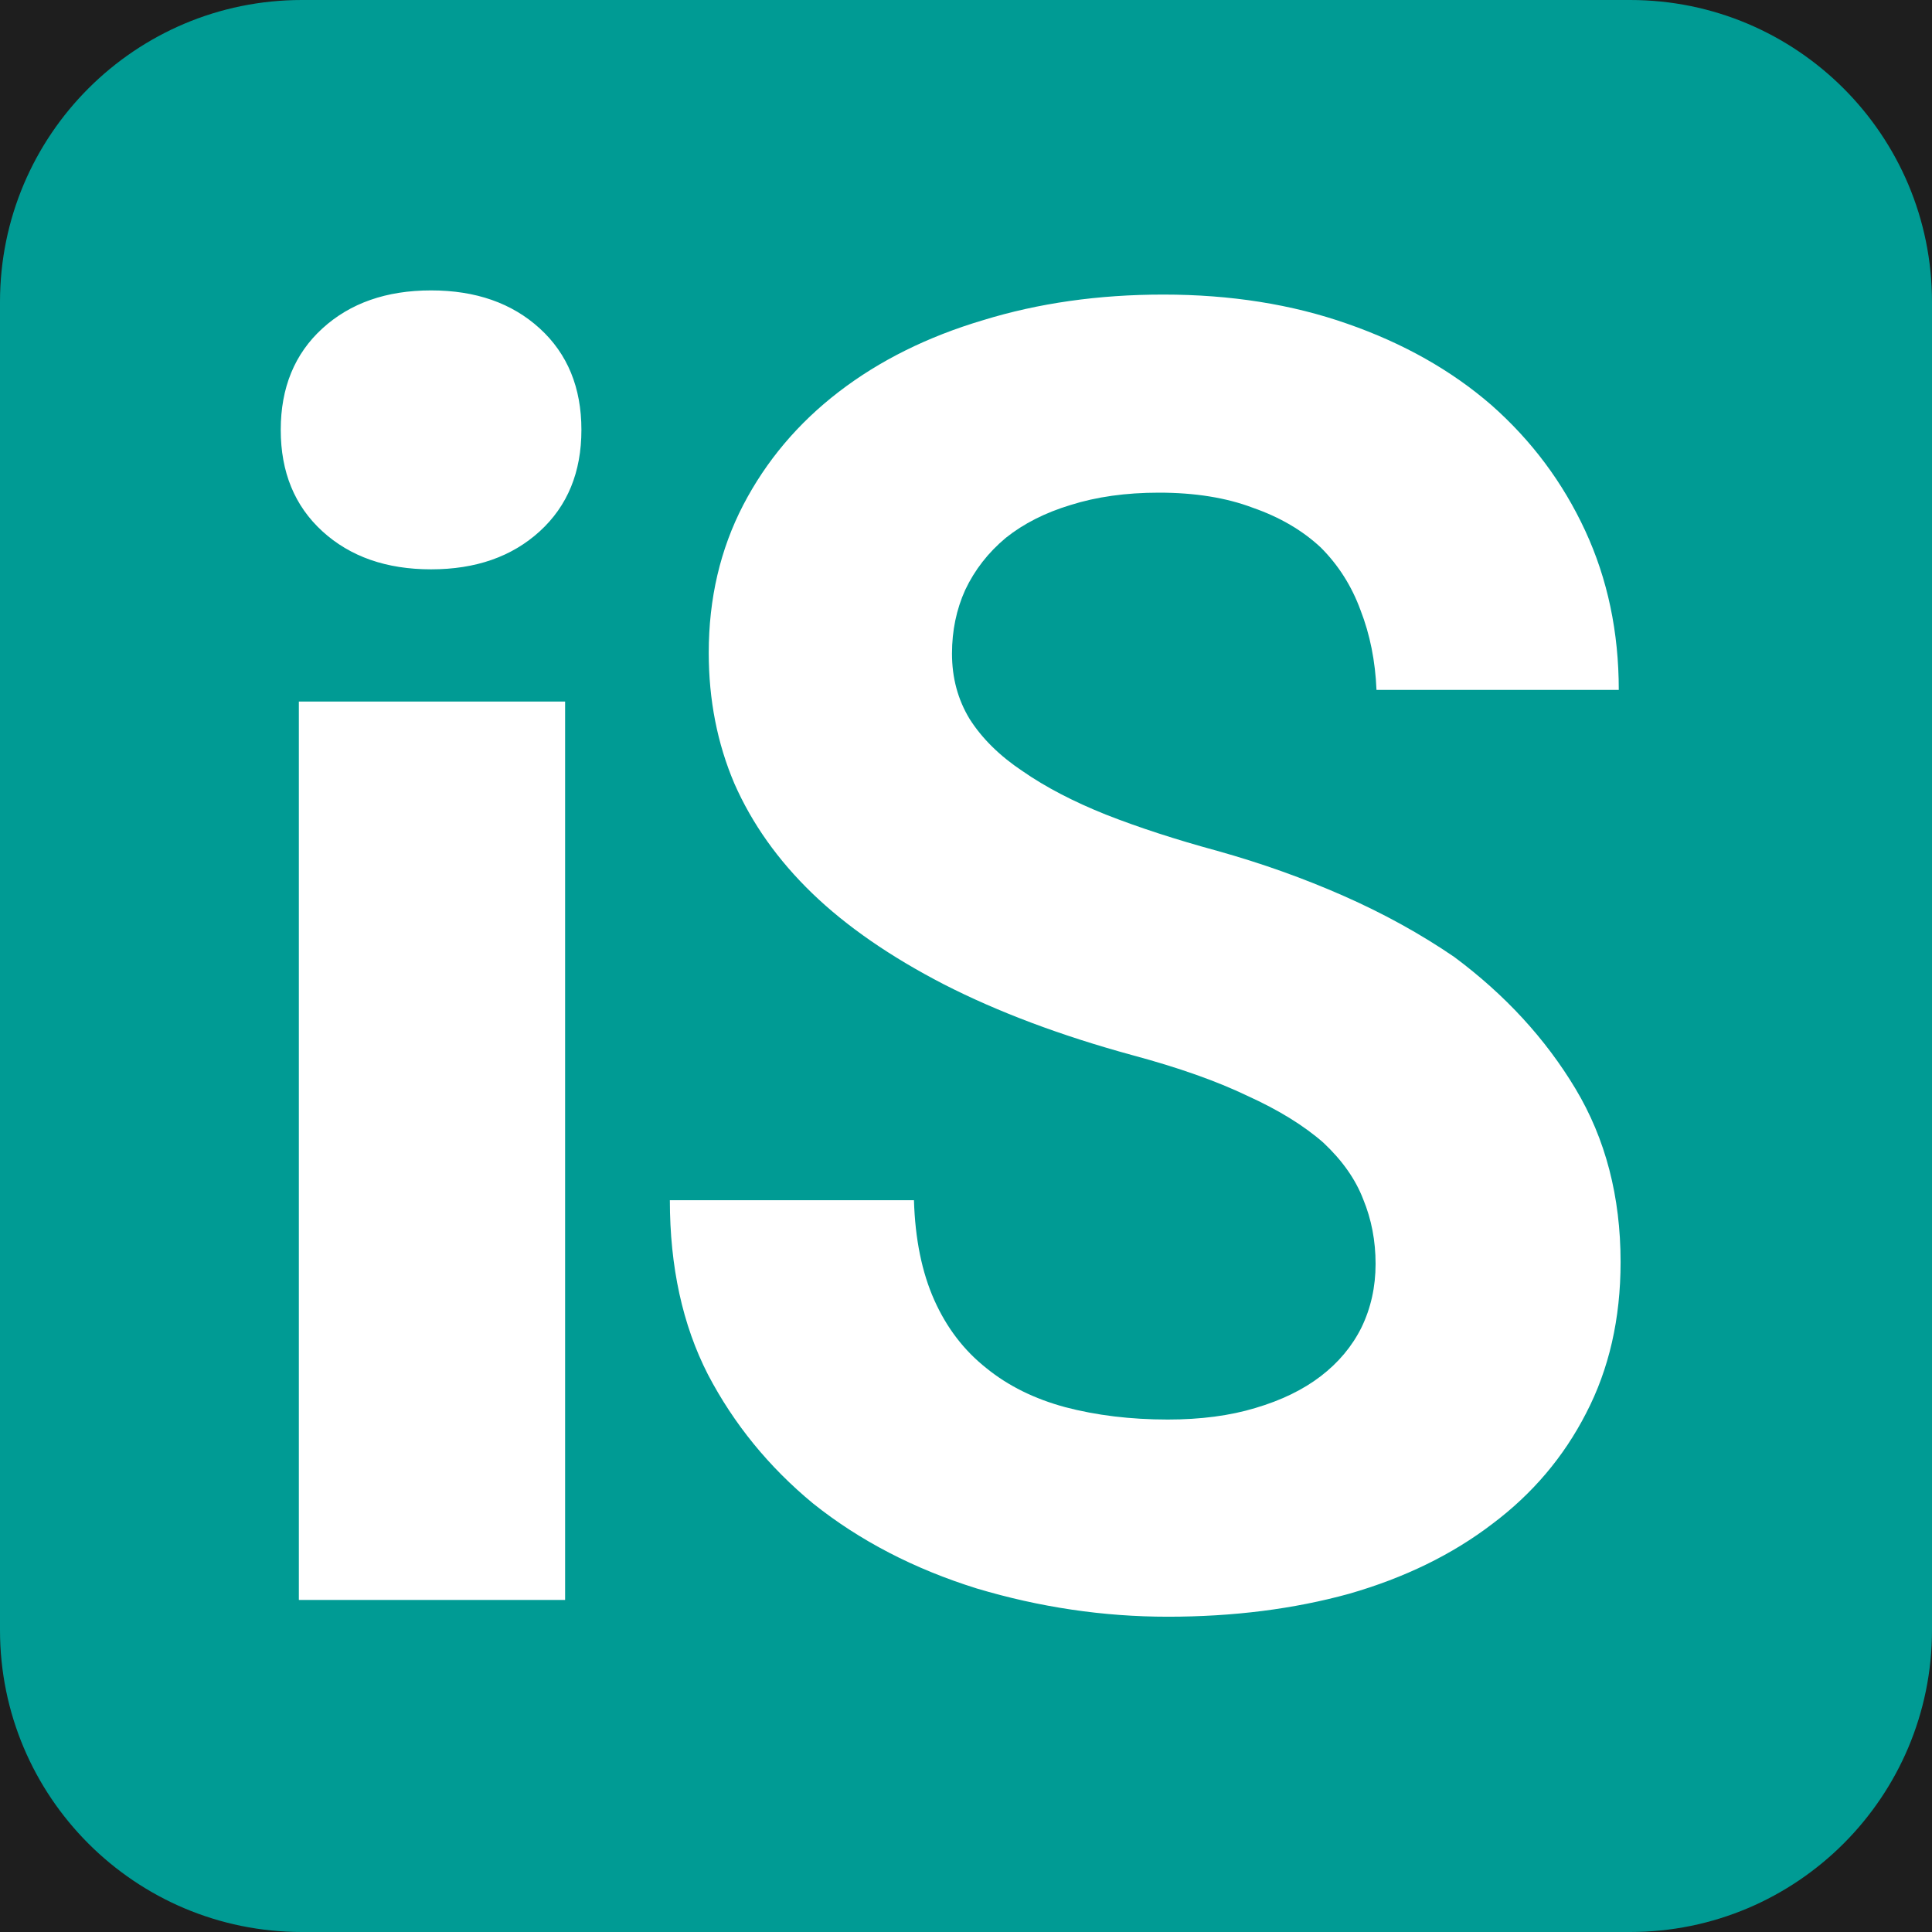
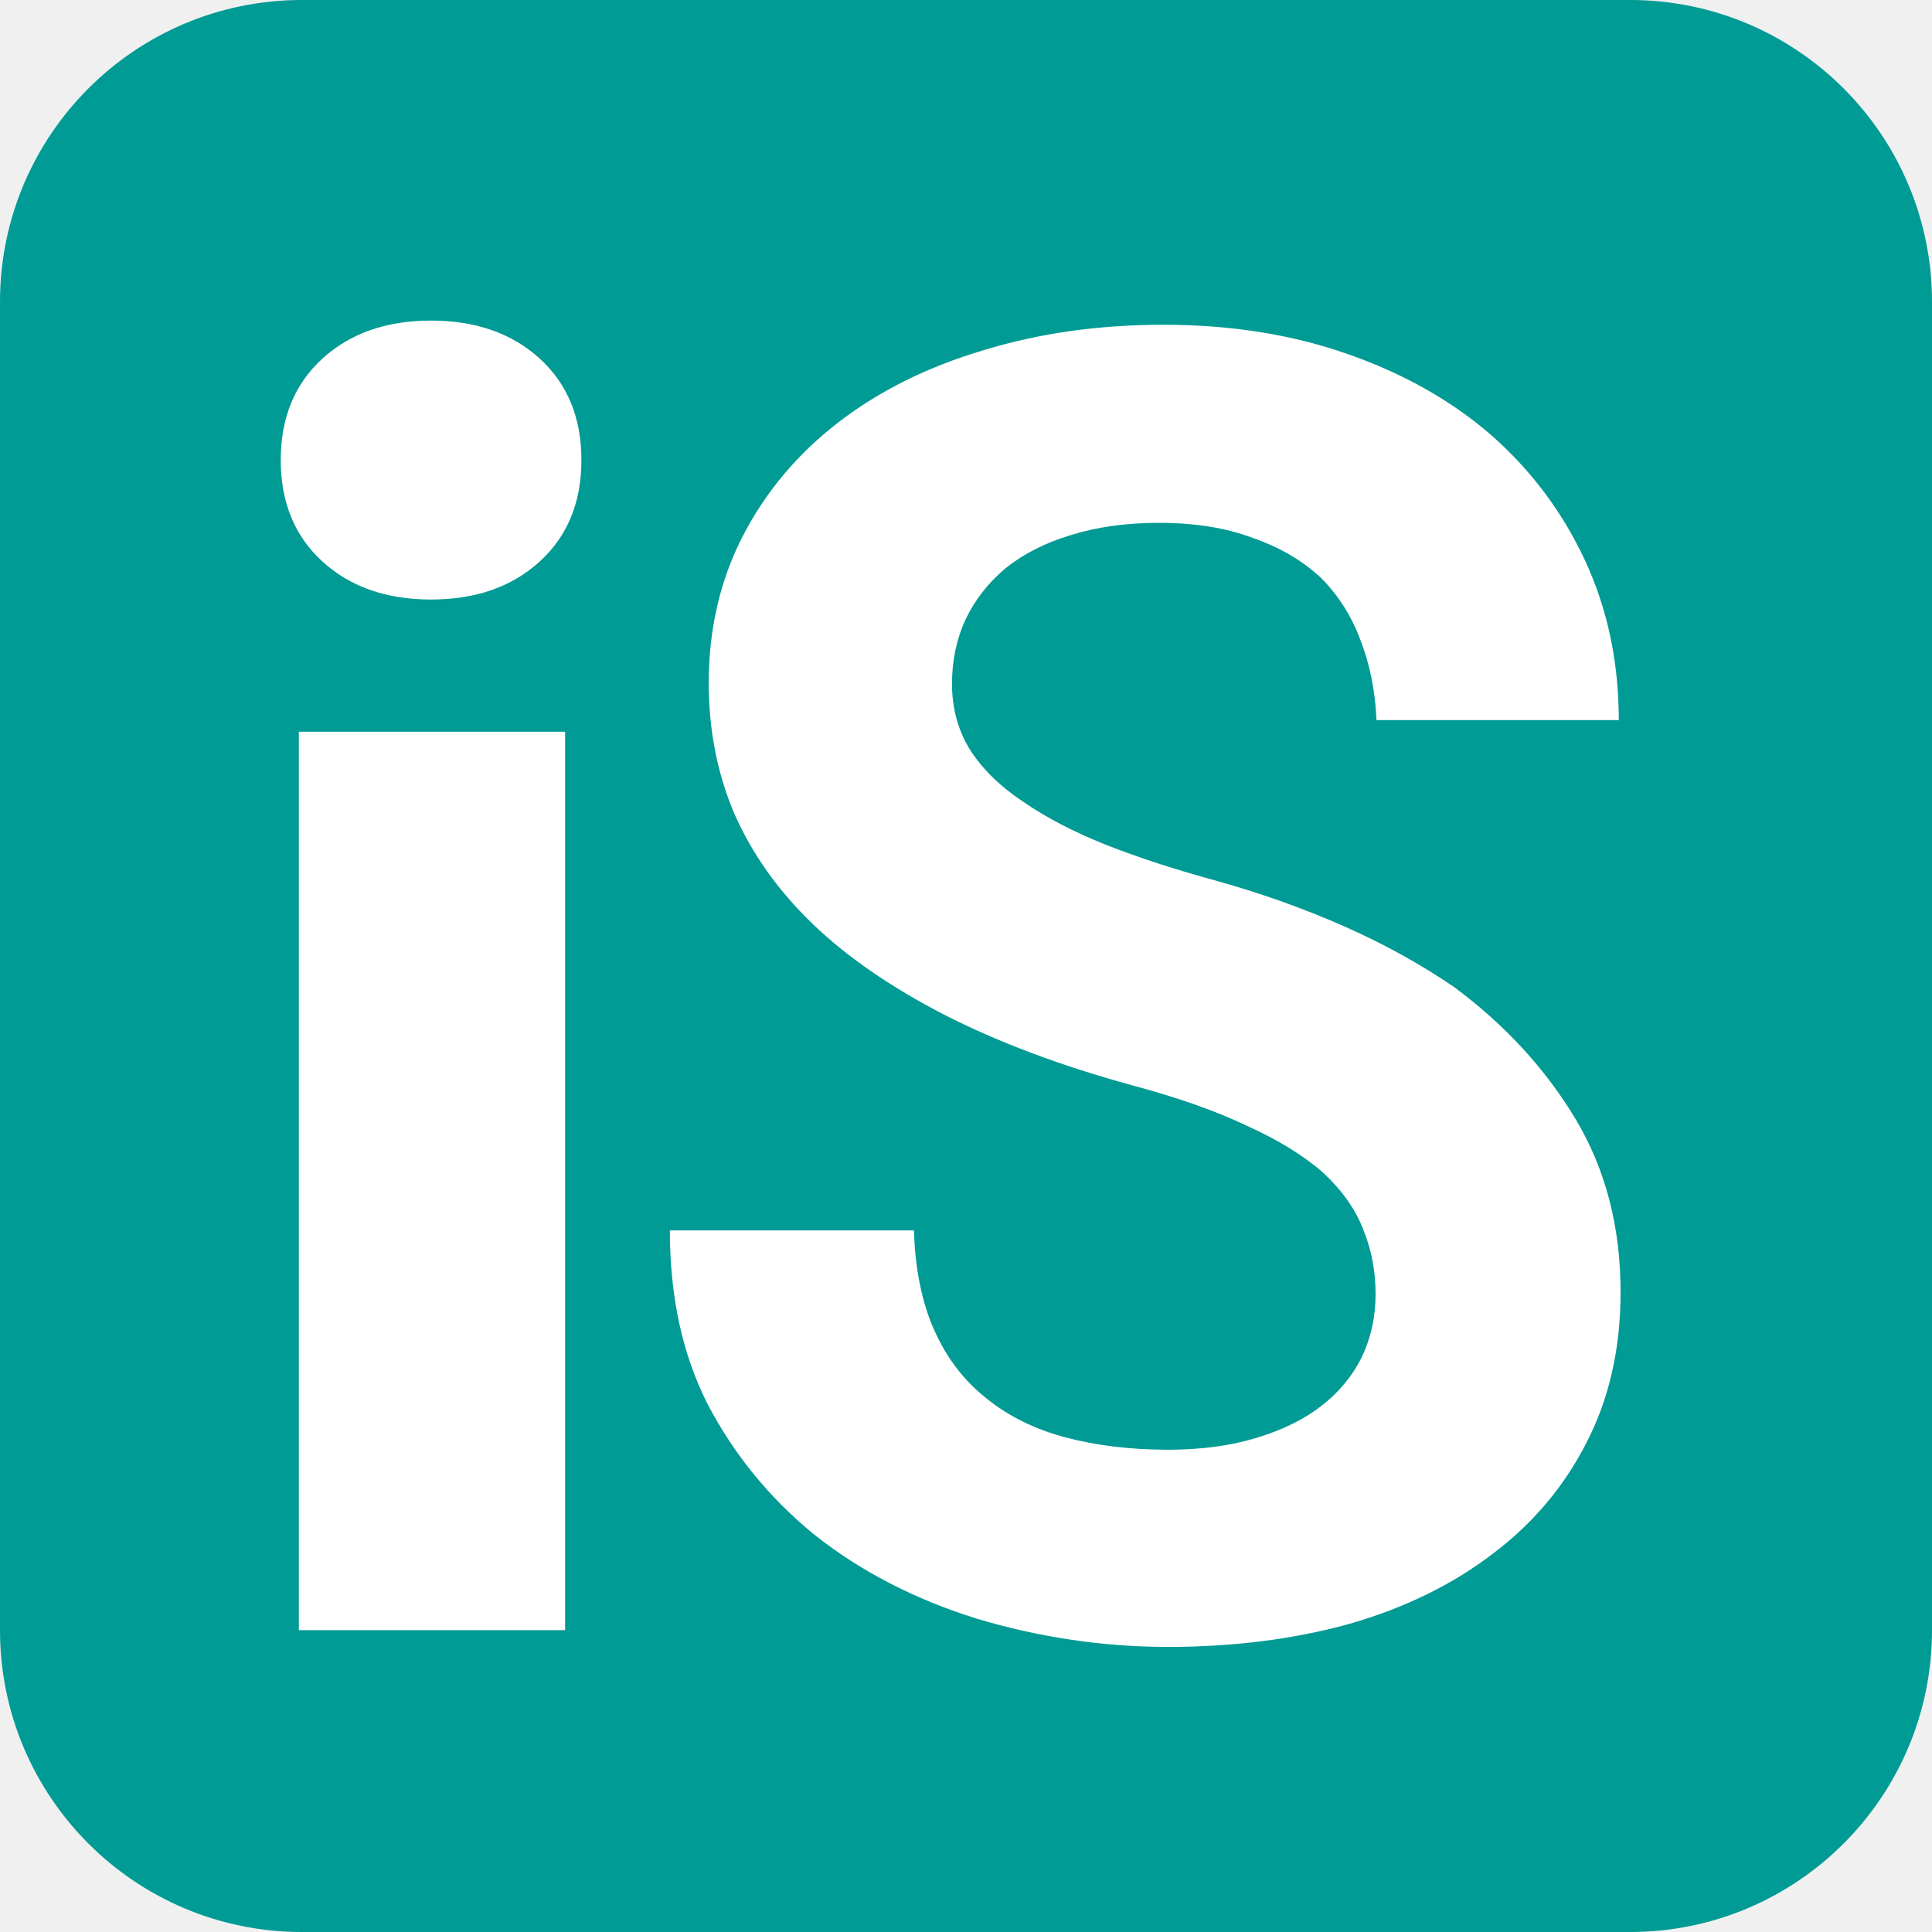
<svg xmlns="http://www.w3.org/2000/svg" width="32" height="32" viewBox="0 0 32 32" fill="none">
-   <rect width="32" height="32" fill="#1E1E1E" />
-   <g clip-path="url(#clip0_0_1)">
+   <g clip-path="url(#clip0_2_2)">
    <rect width="32" height="32" rx="5" fill="#009B94" />
-     <path d="M4.95 26.5V11.62H9.36V26.5H4.95ZM7.14 9.43C6.4 9.43 5.8 9.22 5.34 8.8C4.88 8.38 4.65 7.82 4.65 7.12C4.65 6.42 4.88 5.86 5.34 5.44C5.8 5.02 6.4 4.81 7.14 4.81C7.88 4.81 8.48 5.02 8.94 5.44C9.4 5.86 9.63 6.42 9.63 7.12C9.63 7.82 9.4 8.38 8.94 8.8C8.48 9.22 7.88 9.43 7.14 9.43ZM22.784 20.934C22.784 20.553 22.716 20.196 22.579 19.864C22.452 19.532 22.232 19.22 21.92 18.927C21.598 18.644 21.178 18.385 20.66 18.15C20.152 17.906 19.518 17.682 18.756 17.477C17.574 17.154 16.534 16.764 15.636 16.305C14.747 15.846 14.02 15.343 13.453 14.796C12.887 14.249 12.457 13.644 12.164 12.979C11.881 12.315 11.739 11.593 11.739 10.812C11.739 9.913 11.93 9.098 12.31 8.365C12.691 7.633 13.219 7.008 13.893 6.49C14.566 5.973 15.362 5.577 16.28 5.304C17.198 5.021 18.194 4.879 19.269 4.879C20.382 4.879 21.398 5.04 22.315 5.362C23.243 5.685 24.039 6.134 24.703 6.71C25.367 7.296 25.885 7.989 26.256 8.79C26.627 9.591 26.812 10.47 26.812 11.427H22.799C22.779 10.948 22.691 10.509 22.535 10.108C22.389 9.708 22.169 9.361 21.876 9.068C21.573 8.785 21.197 8.565 20.748 8.409C20.309 8.243 19.791 8.16 19.195 8.16C18.648 8.16 18.16 8.229 17.73 8.365C17.311 8.492 16.954 8.673 16.661 8.907C16.368 9.151 16.144 9.439 15.987 9.771C15.841 10.094 15.768 10.445 15.768 10.826C15.768 11.227 15.865 11.588 16.061 11.91C16.266 12.232 16.559 12.521 16.939 12.774C17.32 13.038 17.779 13.277 18.316 13.492C18.863 13.707 19.479 13.907 20.162 14.093C20.895 14.298 21.593 14.547 22.257 14.84C22.921 15.133 23.531 15.47 24.088 15.851C24.928 16.476 25.597 17.203 26.095 18.033C26.593 18.863 26.842 19.82 26.842 20.904C26.842 21.842 26.651 22.677 26.27 23.409C25.899 24.132 25.382 24.742 24.718 25.24C24.054 25.748 23.263 26.134 22.345 26.398C21.427 26.651 20.426 26.778 19.342 26.778C18.277 26.778 17.223 26.622 16.178 26.31C15.143 25.987 14.239 25.519 13.468 24.903C12.735 24.298 12.154 23.585 11.725 22.765C11.305 21.944 11.095 20.982 11.095 19.879H15.138C15.157 20.523 15.27 21.075 15.475 21.534C15.68 21.993 15.968 22.369 16.339 22.662C16.7 22.955 17.135 23.17 17.643 23.307C18.16 23.443 18.727 23.512 19.342 23.512C19.889 23.512 20.372 23.448 20.792 23.321C21.222 23.194 21.583 23.019 21.876 22.794C22.169 22.569 22.394 22.301 22.55 21.988C22.706 21.666 22.784 21.314 22.784 20.934Z" fill="white" />
+     <path d="M4.95 27V12.12H9.36V27H4.95ZM7.14 9.93C6.4 9.93 5.8 9.72 5.34 9.3C4.88 8.88 4.65 8.32 4.65 7.62C4.65 6.92 4.88 6.36 5.34 5.94C5.8 5.52 6.4 5.31 7.14 5.31C7.88 5.31 8.48 5.52 8.94 5.94C9.4 6.36 9.63 6.92 9.63 7.62C9.63 8.32 9.4 8.88 8.94 9.3C8.48 9.72 7.88 9.93 7.14 9.93ZM22.784 21.434C22.784 21.053 22.716 20.696 22.579 20.364C22.452 20.032 22.232 19.72 21.92 19.427C21.598 19.144 21.178 18.885 20.66 18.65C20.152 18.406 19.518 18.182 18.756 17.977C17.574 17.654 16.534 17.264 15.636 16.805C14.747 16.346 14.02 15.843 13.453 15.296C12.887 14.749 12.457 14.144 12.164 13.479C11.881 12.815 11.739 12.093 11.739 11.312C11.739 10.413 11.93 9.598 12.31 8.865C12.691 8.133 13.219 7.508 13.893 6.99C14.566 6.473 15.362 6.077 16.28 5.804C17.198 5.521 18.194 5.379 19.269 5.379C20.382 5.379 21.398 5.54 22.315 5.862C23.243 6.185 24.039 6.634 24.703 7.21C25.367 7.796 25.885 8.489 26.256 9.29C26.627 10.091 26.812 10.97 26.812 11.927H22.799C22.779 11.448 22.691 11.009 22.535 10.608C22.389 10.208 22.169 9.861 21.876 9.568C21.573 9.285 21.197 9.065 20.748 8.909C20.309 8.743 19.791 8.66 19.195 8.66C18.648 8.66 18.16 8.729 17.73 8.865C17.311 8.992 16.954 9.173 16.661 9.407C16.368 9.651 16.144 9.939 15.987 10.271C15.841 10.594 15.768 10.945 15.768 11.326C15.768 11.727 15.865 12.088 16.061 12.41C16.266 12.732 16.559 13.021 16.939 13.274C17.32 13.538 17.779 13.777 18.316 13.992C18.863 14.207 19.479 14.407 20.162 14.593C20.895 14.798 21.593 15.047 22.257 15.34C22.921 15.633 23.531 15.97 24.088 16.351C24.928 16.976 25.597 17.703 26.095 18.533C26.593 19.363 26.842 20.32 26.842 21.404C26.842 22.342 26.651 23.177 26.27 23.909C25.899 24.632 25.382 25.242 24.718 25.74C24.054 26.248 23.263 26.634 22.345 26.898C21.427 27.151 20.426 27.278 19.342 27.278C18.277 27.278 17.223 27.122 16.178 26.81C15.143 26.487 14.239 26.019 13.468 25.403C12.735 24.798 12.154 24.085 11.725 23.265C11.305 22.444 11.095 21.482 11.095 20.379H15.138C15.157 21.023 15.27 21.575 15.475 22.034C15.68 22.493 15.968 22.869 16.339 23.162C16.7 23.455 17.135 23.67 17.643 23.807C18.16 23.943 18.727 24.012 19.342 24.012C19.889 24.012 20.372 23.948 20.792 23.821C21.222 23.694 21.583 23.519 21.876 23.294C22.169 23.069 22.394 22.801 22.55 22.488C22.706 22.166 22.784 21.814 22.784 21.434Z" fill="white" />
  </g>
  <defs>
-     <clipPath id="clip0_0_1">
+     <clipPath id="clip0_2_2">
      <rect width="32" height="32" rx="5" fill="white" />
    </clipPath>
  </defs>
</svg>
